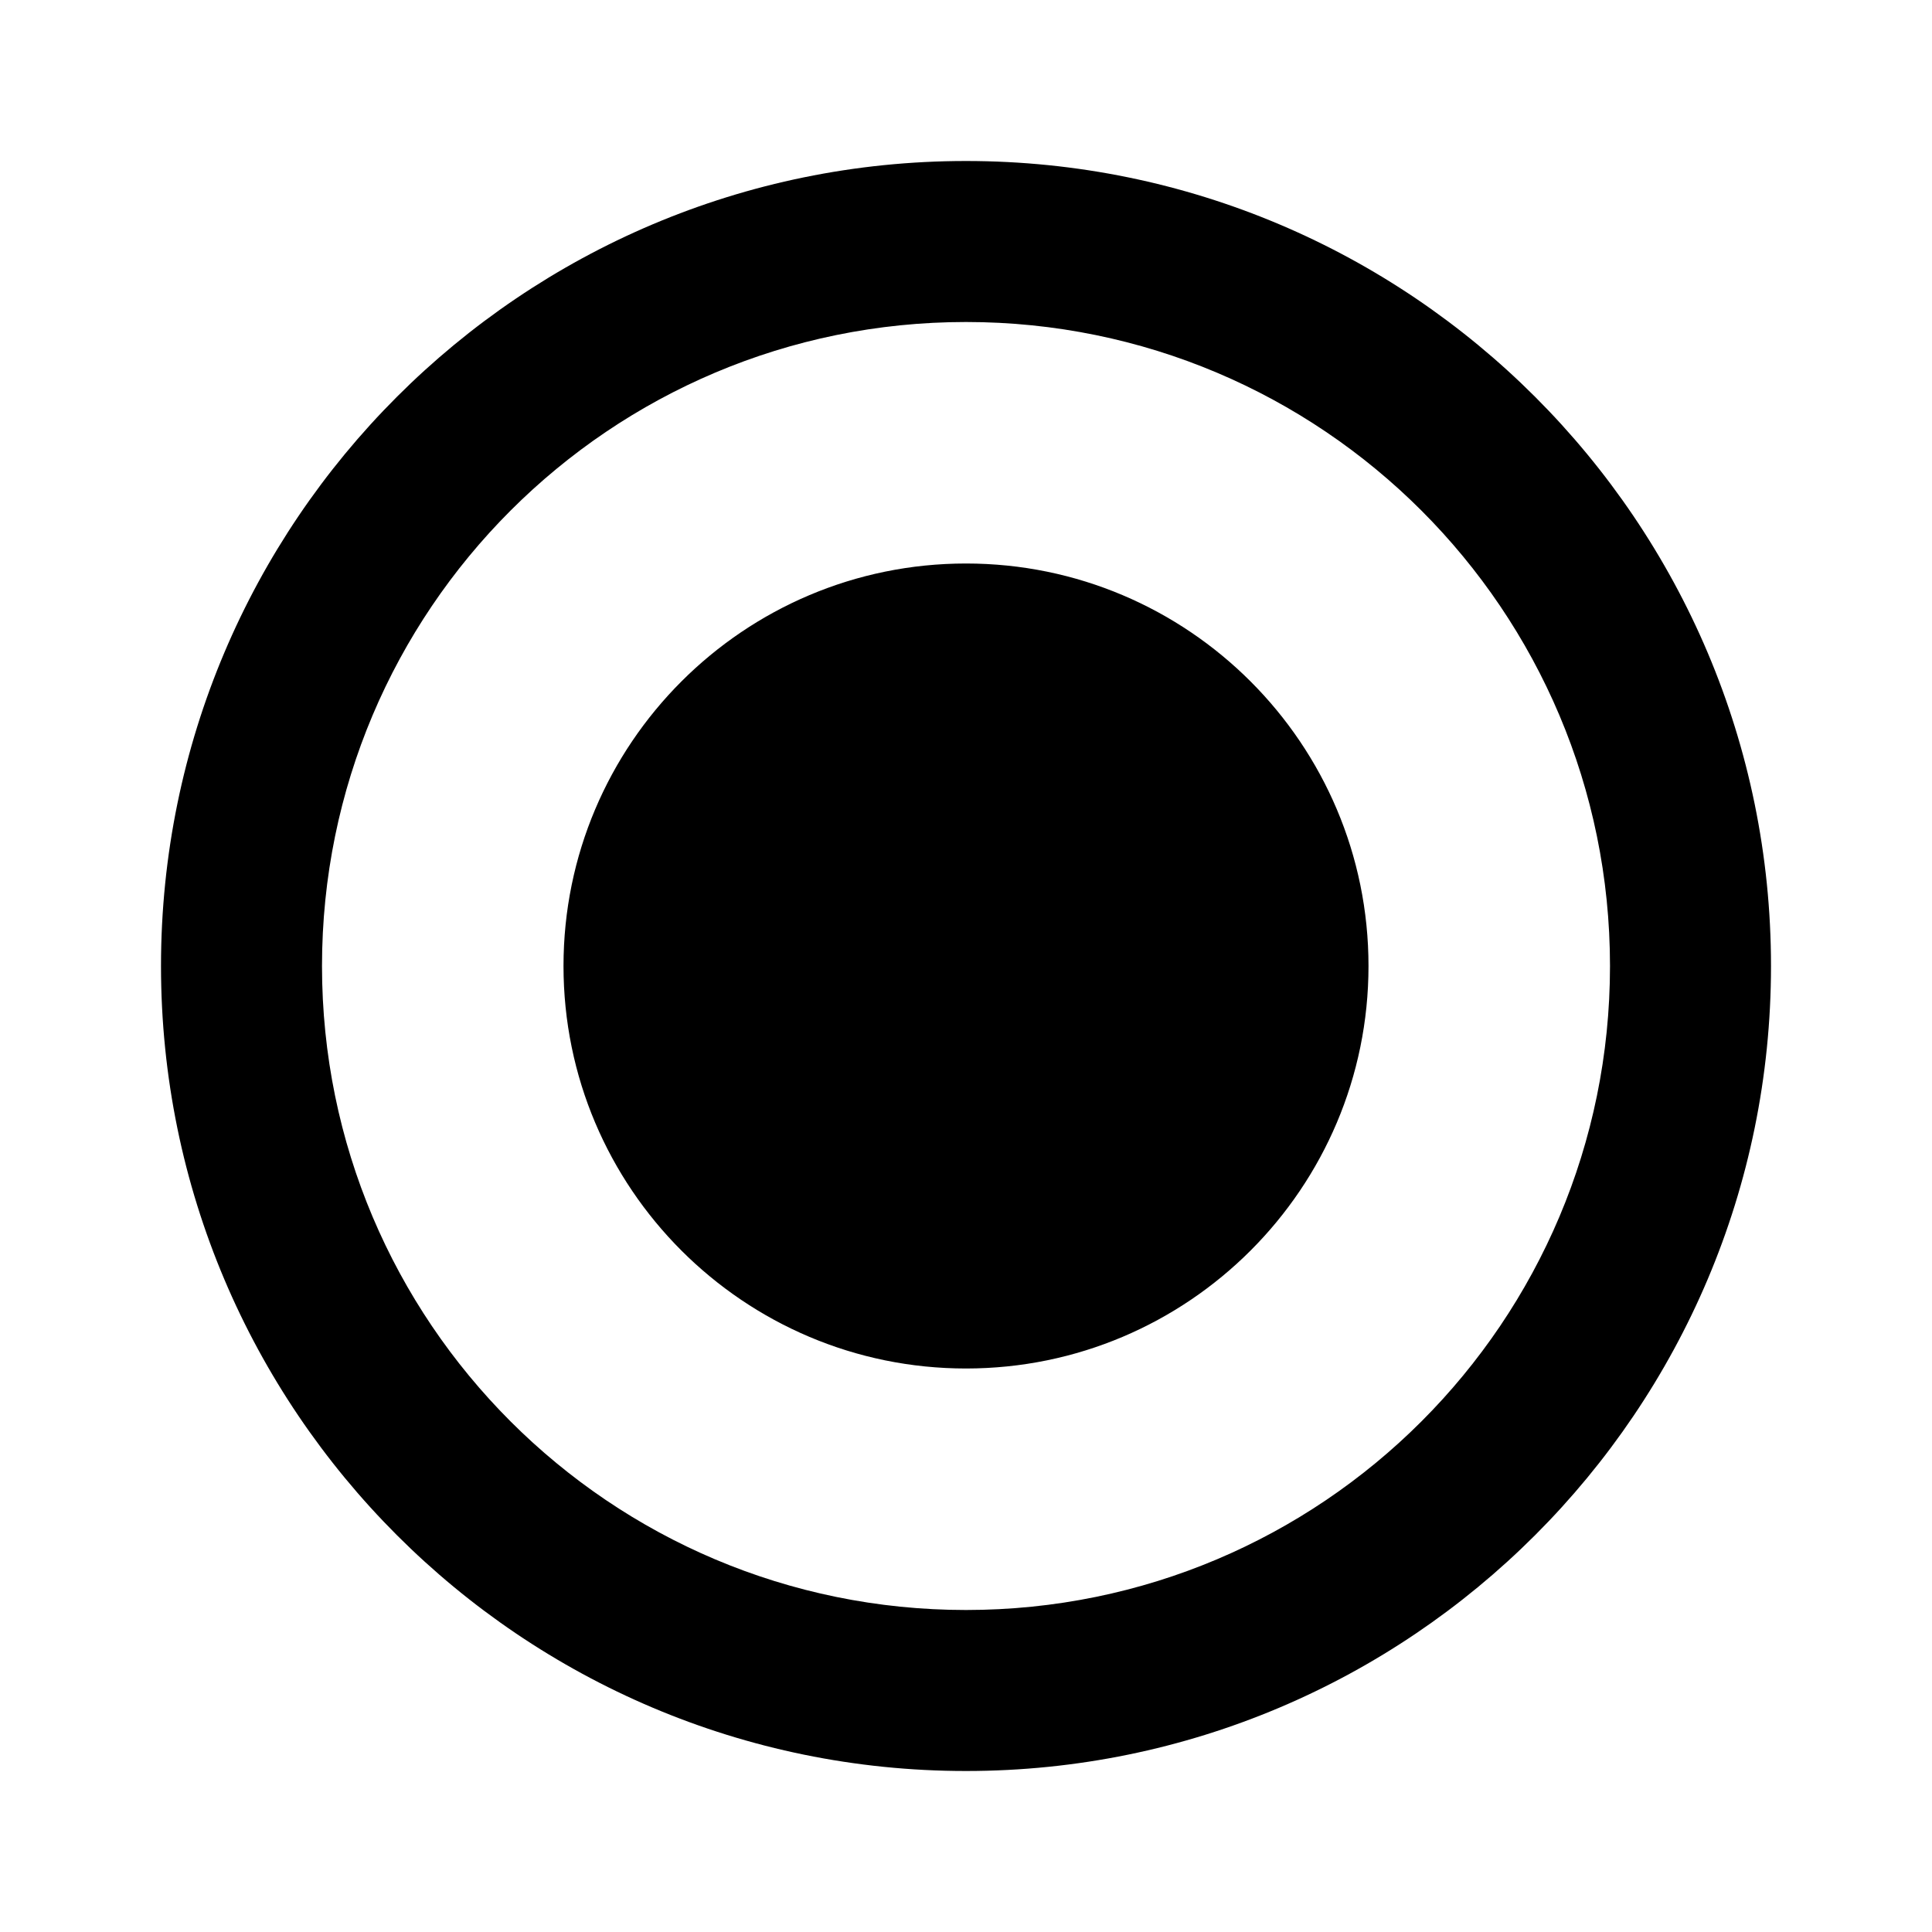
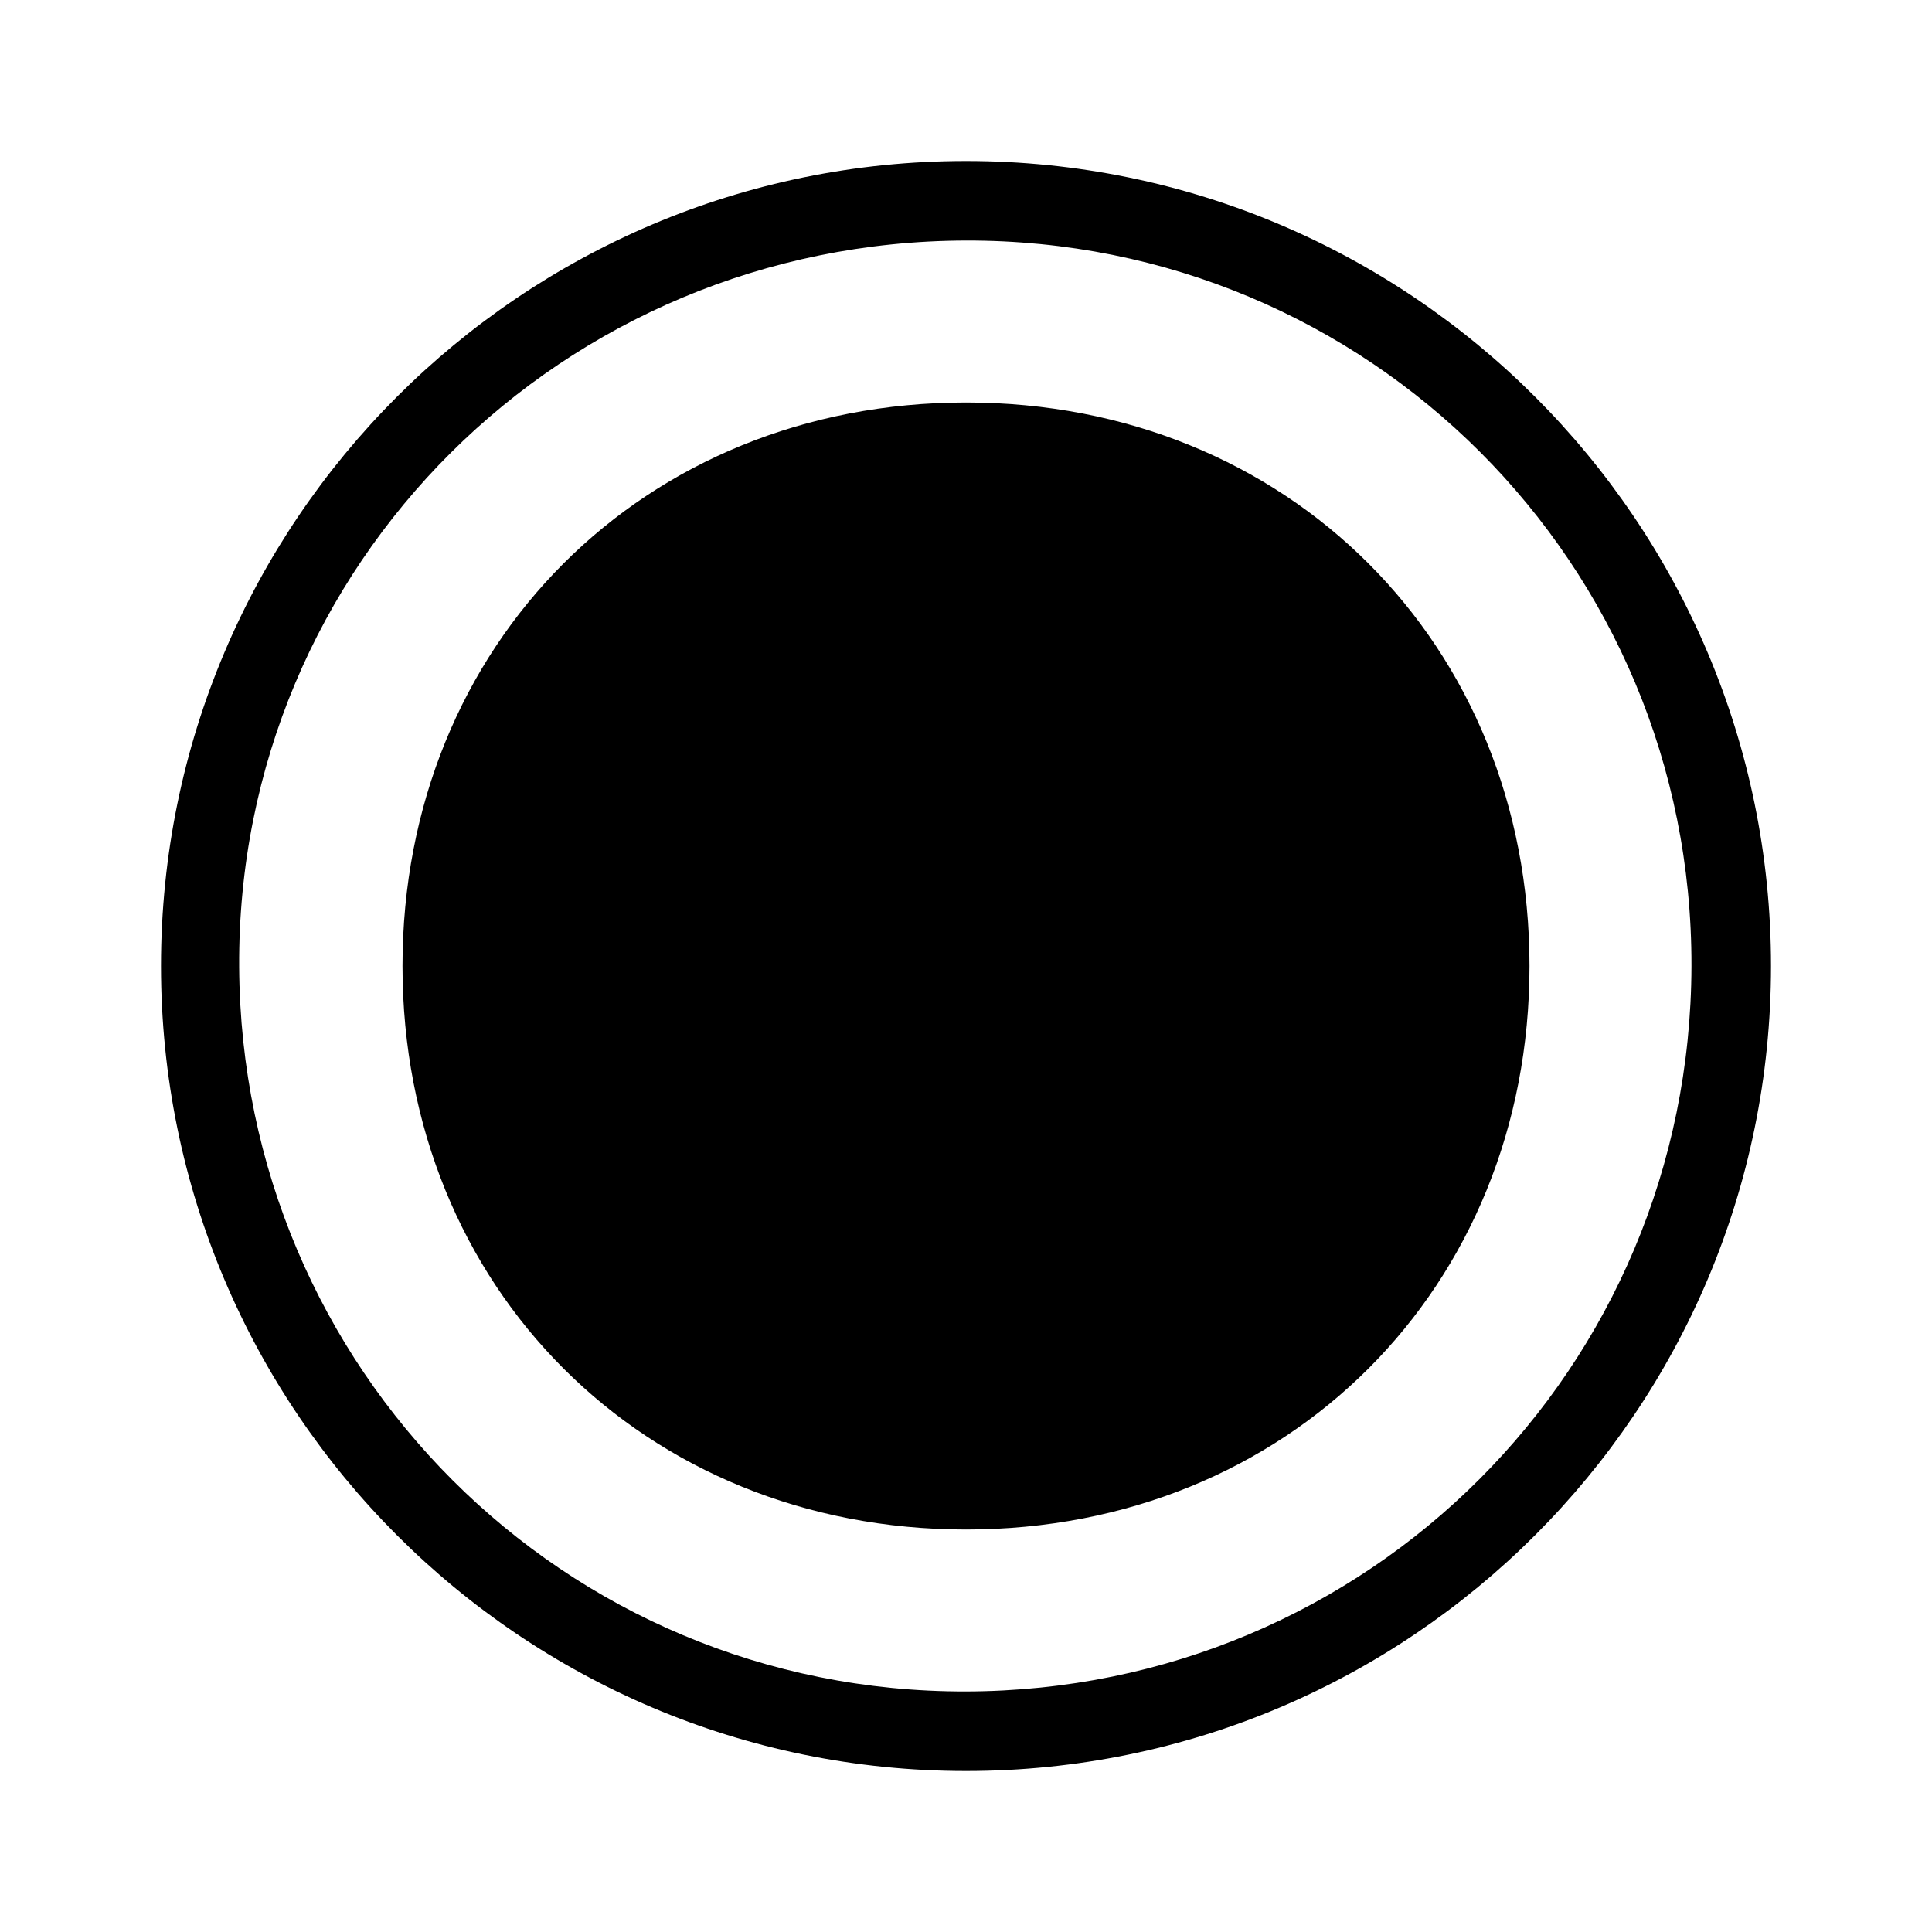
- <svg xmlns="http://www.w3.org/2000/svg" width="24" height="24" viewBox="0 0 24 24">
-   <path d="M12 7c-2.76 0-5 2.24-5 5s2.24 5 5 5 5-2.24 5-5-2.24-5-5-5zm0-5C6.48 2 2 6.48 2 12s4.48 10 10 10 10-4.48 10-10S17.52 2 12 2zm0 18c-4.42 0-8-3.58-8-8s3.58-8 8-8 8 3.58 8 8-3.58 8-8 8z" />
+ <svg xmlns="http://www.w3.org/2000/svg" width="24" height="24" viewBox="0 0 24 24" version="1.1" id="svg4">
+   <defs id="defs8" />
+   <path d="m 12,5 c -4,0 -7,3 -7,7 1e-7,4 3,7 7,7 4,0 7,-3 7,-7 C 19,8 16,5 12,5 Z M 12,2 C 6.48,2 2,6.48 2,12 2,17.52 6.48,22 12,22 17.52,22 22,17.52 22,12 22,6.48 17.52,2 12,2 Z m 0,19.012 C 7,21.024 3,17 2.971,12.012 2.942,7 7,3 12,2.988 17,2.976 21.024,7 21.012,12 21,17 17,21 12,21.012 Z" id="path2" />
</svg>
